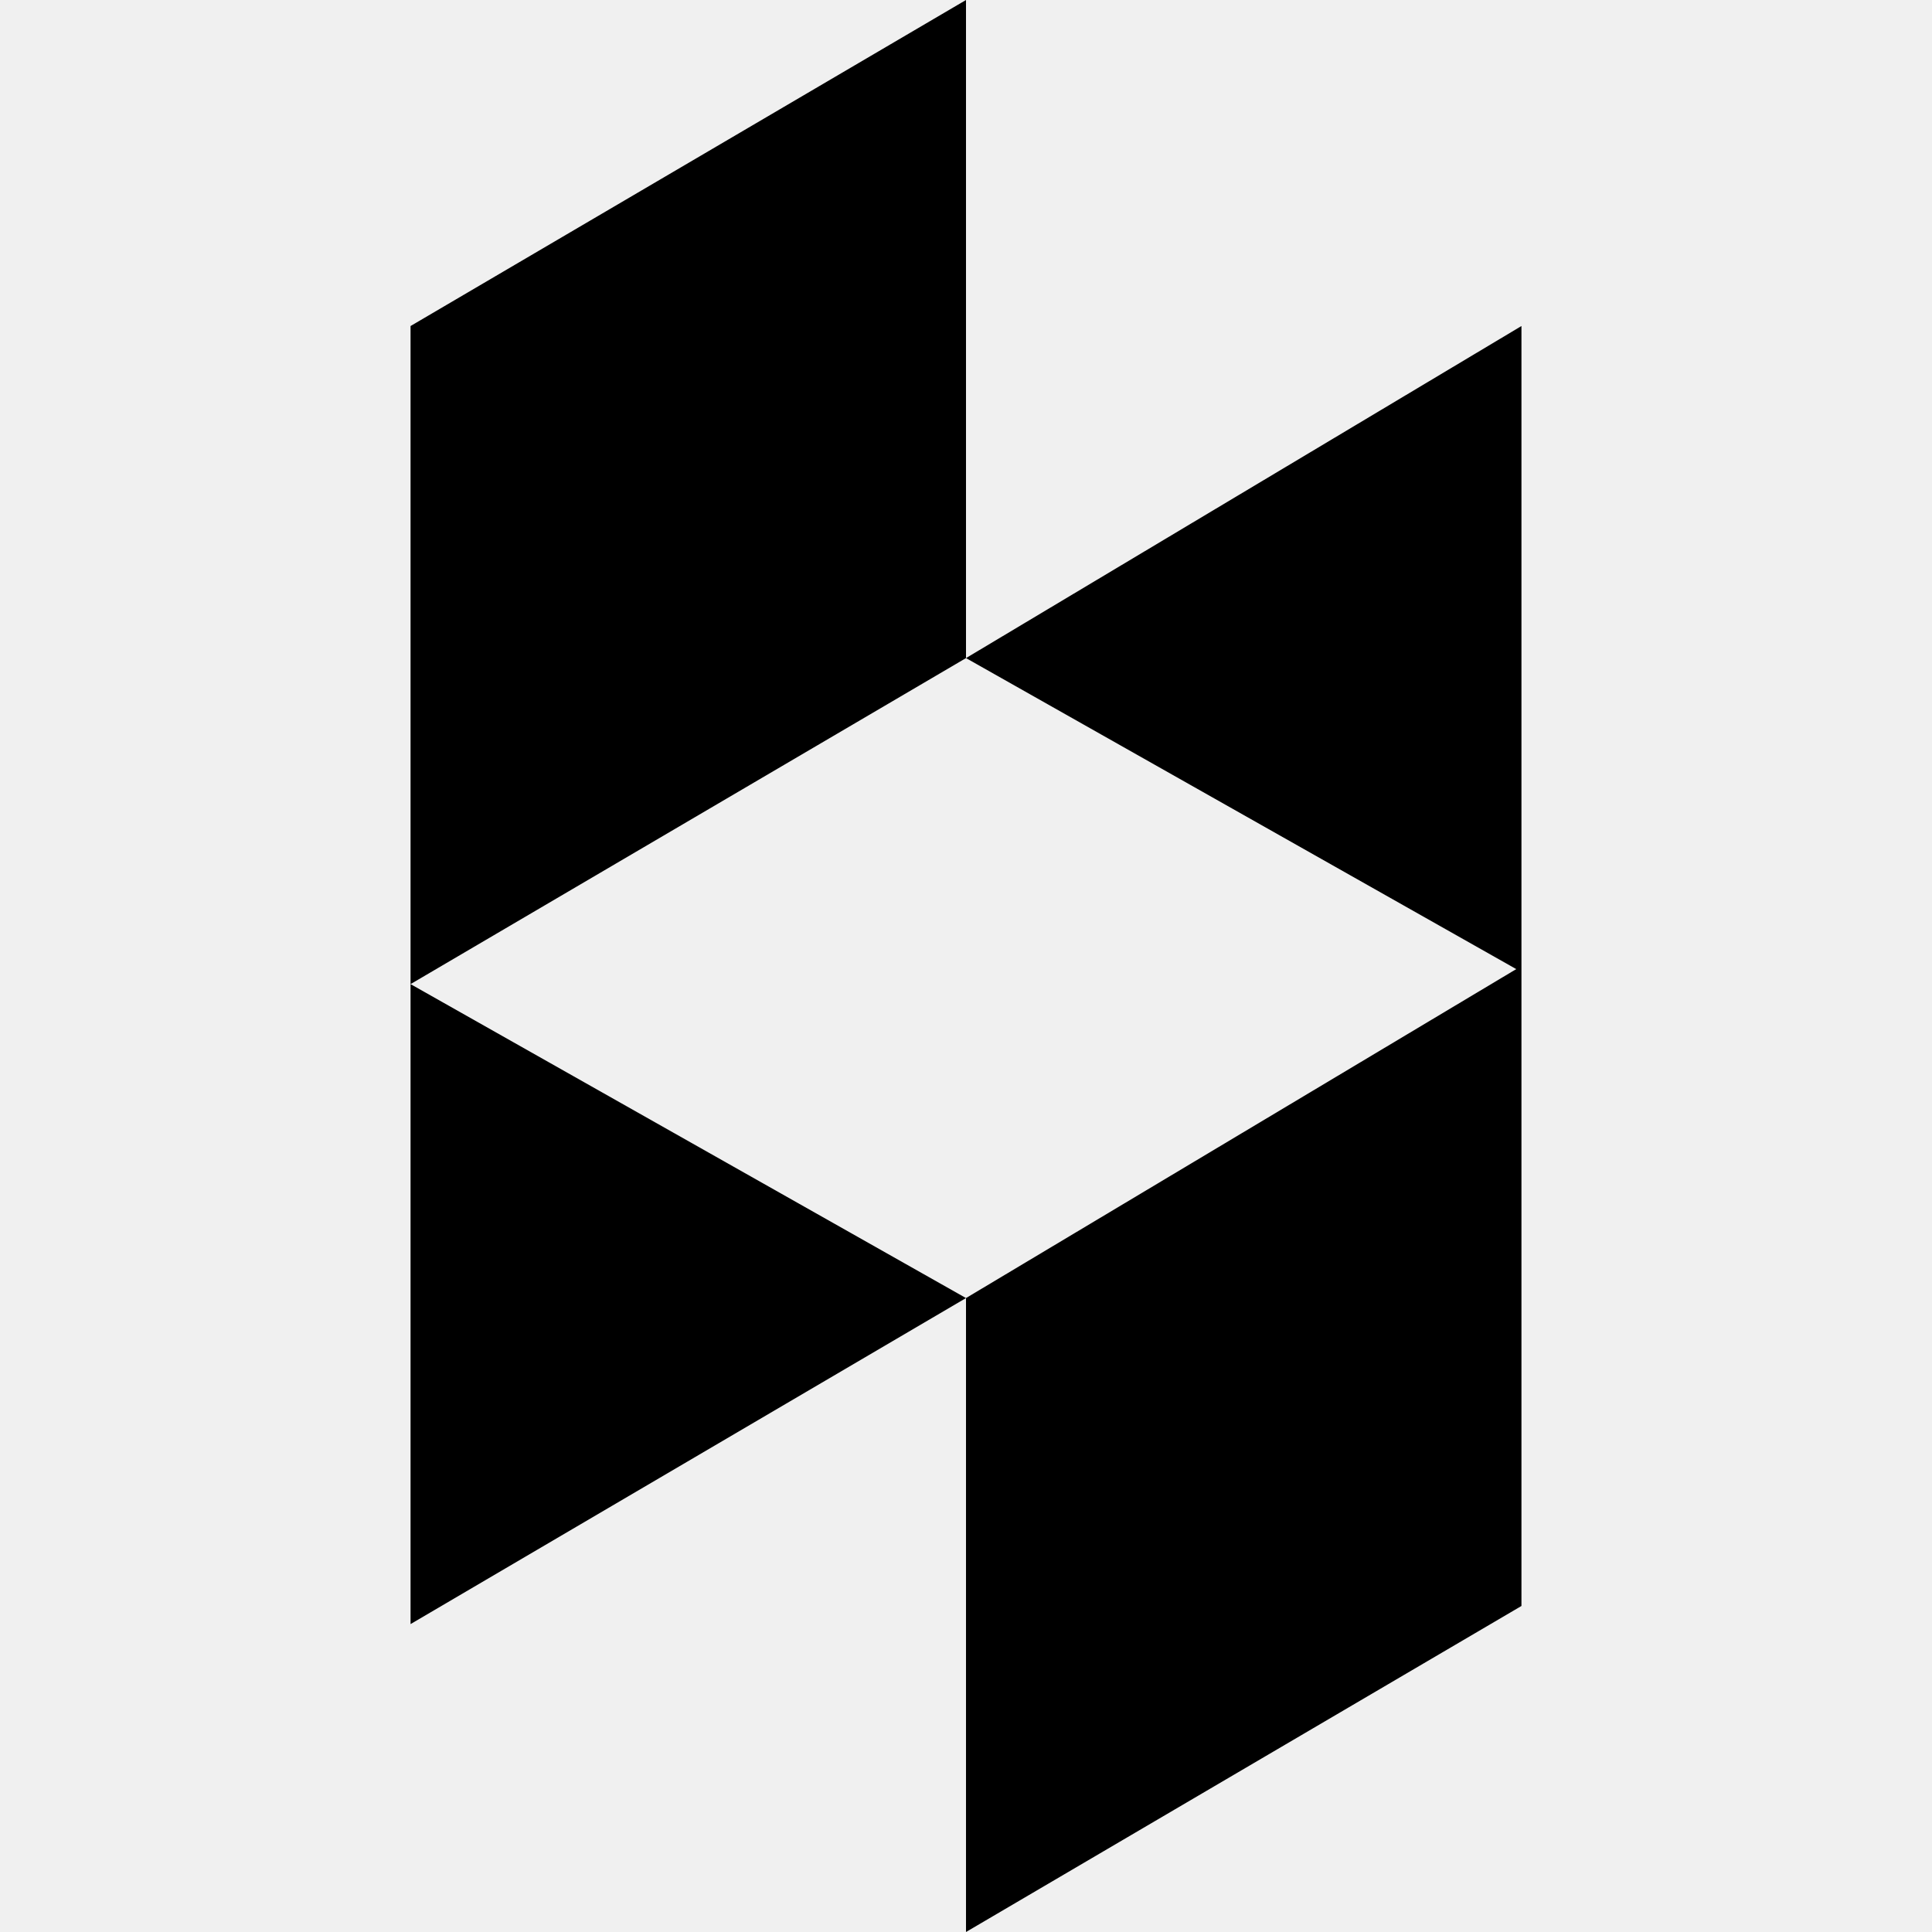
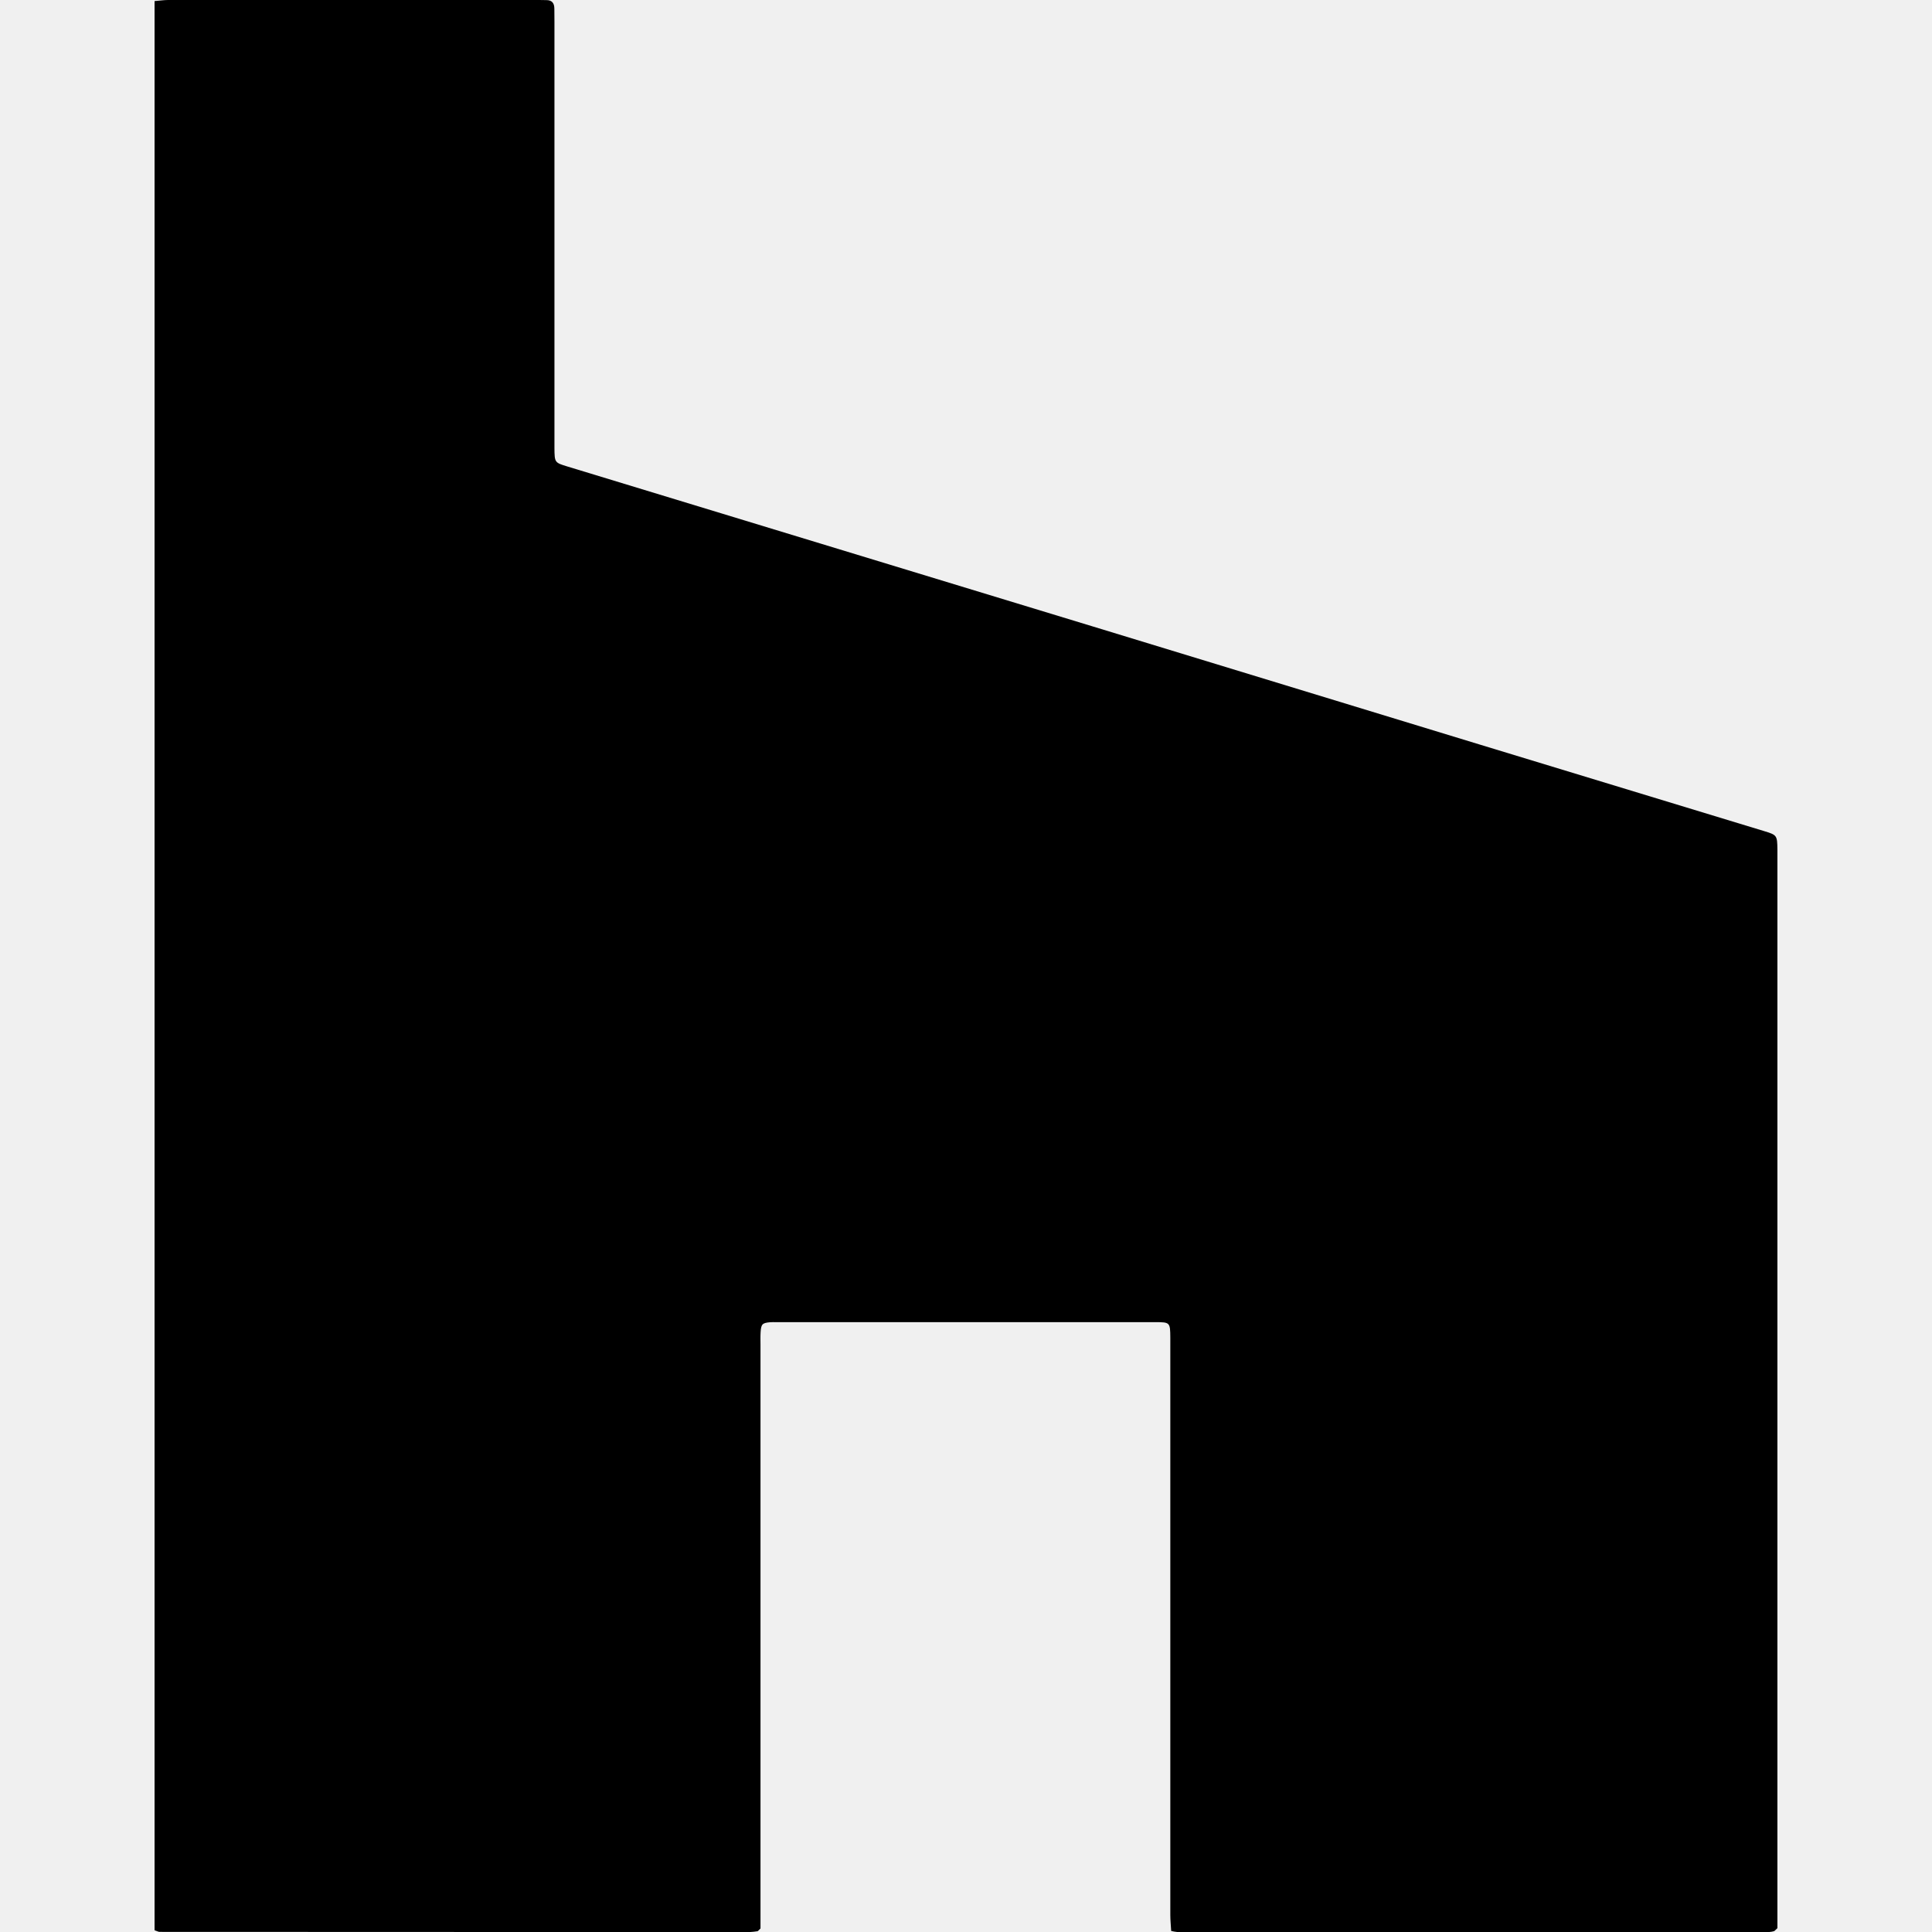
- <svg xmlns="http://www.w3.org/2000/svg" version="1.1" id="Layer_1" x="0px" y="0px" viewBox="0 0 32 32" style="enable-background:new 0 0 32 32;" xml:space="preserve">
-   <path d="M16,32l9.2-5.4V16L16,21.5V32 M16,10.9l9.2,5.2V5.4L16,10.9" />
-   <path d="M6.8,16.3v10.6l9.2-5.4L6.8,16.3 M16,0L6.8,5.4v10.9l9.2-5.4V0" />
+ <svg xmlns="http://www.w3.org/2000/svg" width="150" height="150" viewBox="0 0 150 150" fill="none">
+   <g clip-path="url(#clip0_34_189)">
+     <path d="M12 149.864V0.084C12.39 0.054 12.721 4.45166e-05 13.051 4.45166e-05C22.656 -0.004 32.262 -0.004 41.867 4.45166e-05C42.053 4.45166e-05 42.24 0.011 42.426 0.009C42.859 0.009 43.042 0.247 43.04 0.687C43.04 1.018 43.047 1.348 43.047 1.678C43.047 12.419 43.047 23.159 43.047 33.899C43.047 34.197 43.047 34.494 43.047 34.791C43.059 35.909 43.058 35.916 44.058 36.22C57.666 40.361 71.274 44.504 84.881 48.649C94.876 51.695 104.869 54.745 114.861 57.799C122.231 60.046 129.601 62.289 136.971 64.528C137.964 64.826 137.984 64.864 137.997 65.959C137.997 66.157 137.997 66.356 137.997 66.554C137.997 93.85 137.997 121.147 137.997 148.444V149.702C137.859 149.835 137.838 149.859 137.811 149.88C137.784 149.901 137.763 149.93 137.736 149.936C137.617 149.97 137.495 149.992 137.371 150C122.047 150 106.722 150 91.397 150C91.24 149.984 91.084 149.957 90.93 149.92C90.907 149.51 90.864 149.097 90.863 148.683C90.859 140.455 90.859 132.226 90.863 123.998V104.368C90.863 104.203 90.863 104.038 90.863 103.872C90.855 102.677 90.841 102.652 89.711 102.651C79.888 102.651 70.065 102.651 60.242 102.651C60.087 102.651 59.93 102.645 59.776 102.659C59.185 102.712 59.09 102.81 59.053 103.442C59.033 103.771 59.045 104.102 59.045 104.433C59.045 119.106 59.045 133.779 59.045 148.451V149.725C58.928 149.845 58.907 149.87 58.882 149.89C58.858 149.91 58.833 149.939 58.806 149.942C58.592 149.975 58.377 149.997 58.161 150.006C42.899 150.006 27.636 150.001 12.373 149.99C12.288 149.984 12.2 149.931 12 149.864Z" fill="black" />
+   </g>
+   <defs>
+     <clipPath id="clip0_34_189">
+       <rect width="150" height="150" fill="white" />
+     </clipPath>
+   </defs>
</svg>
